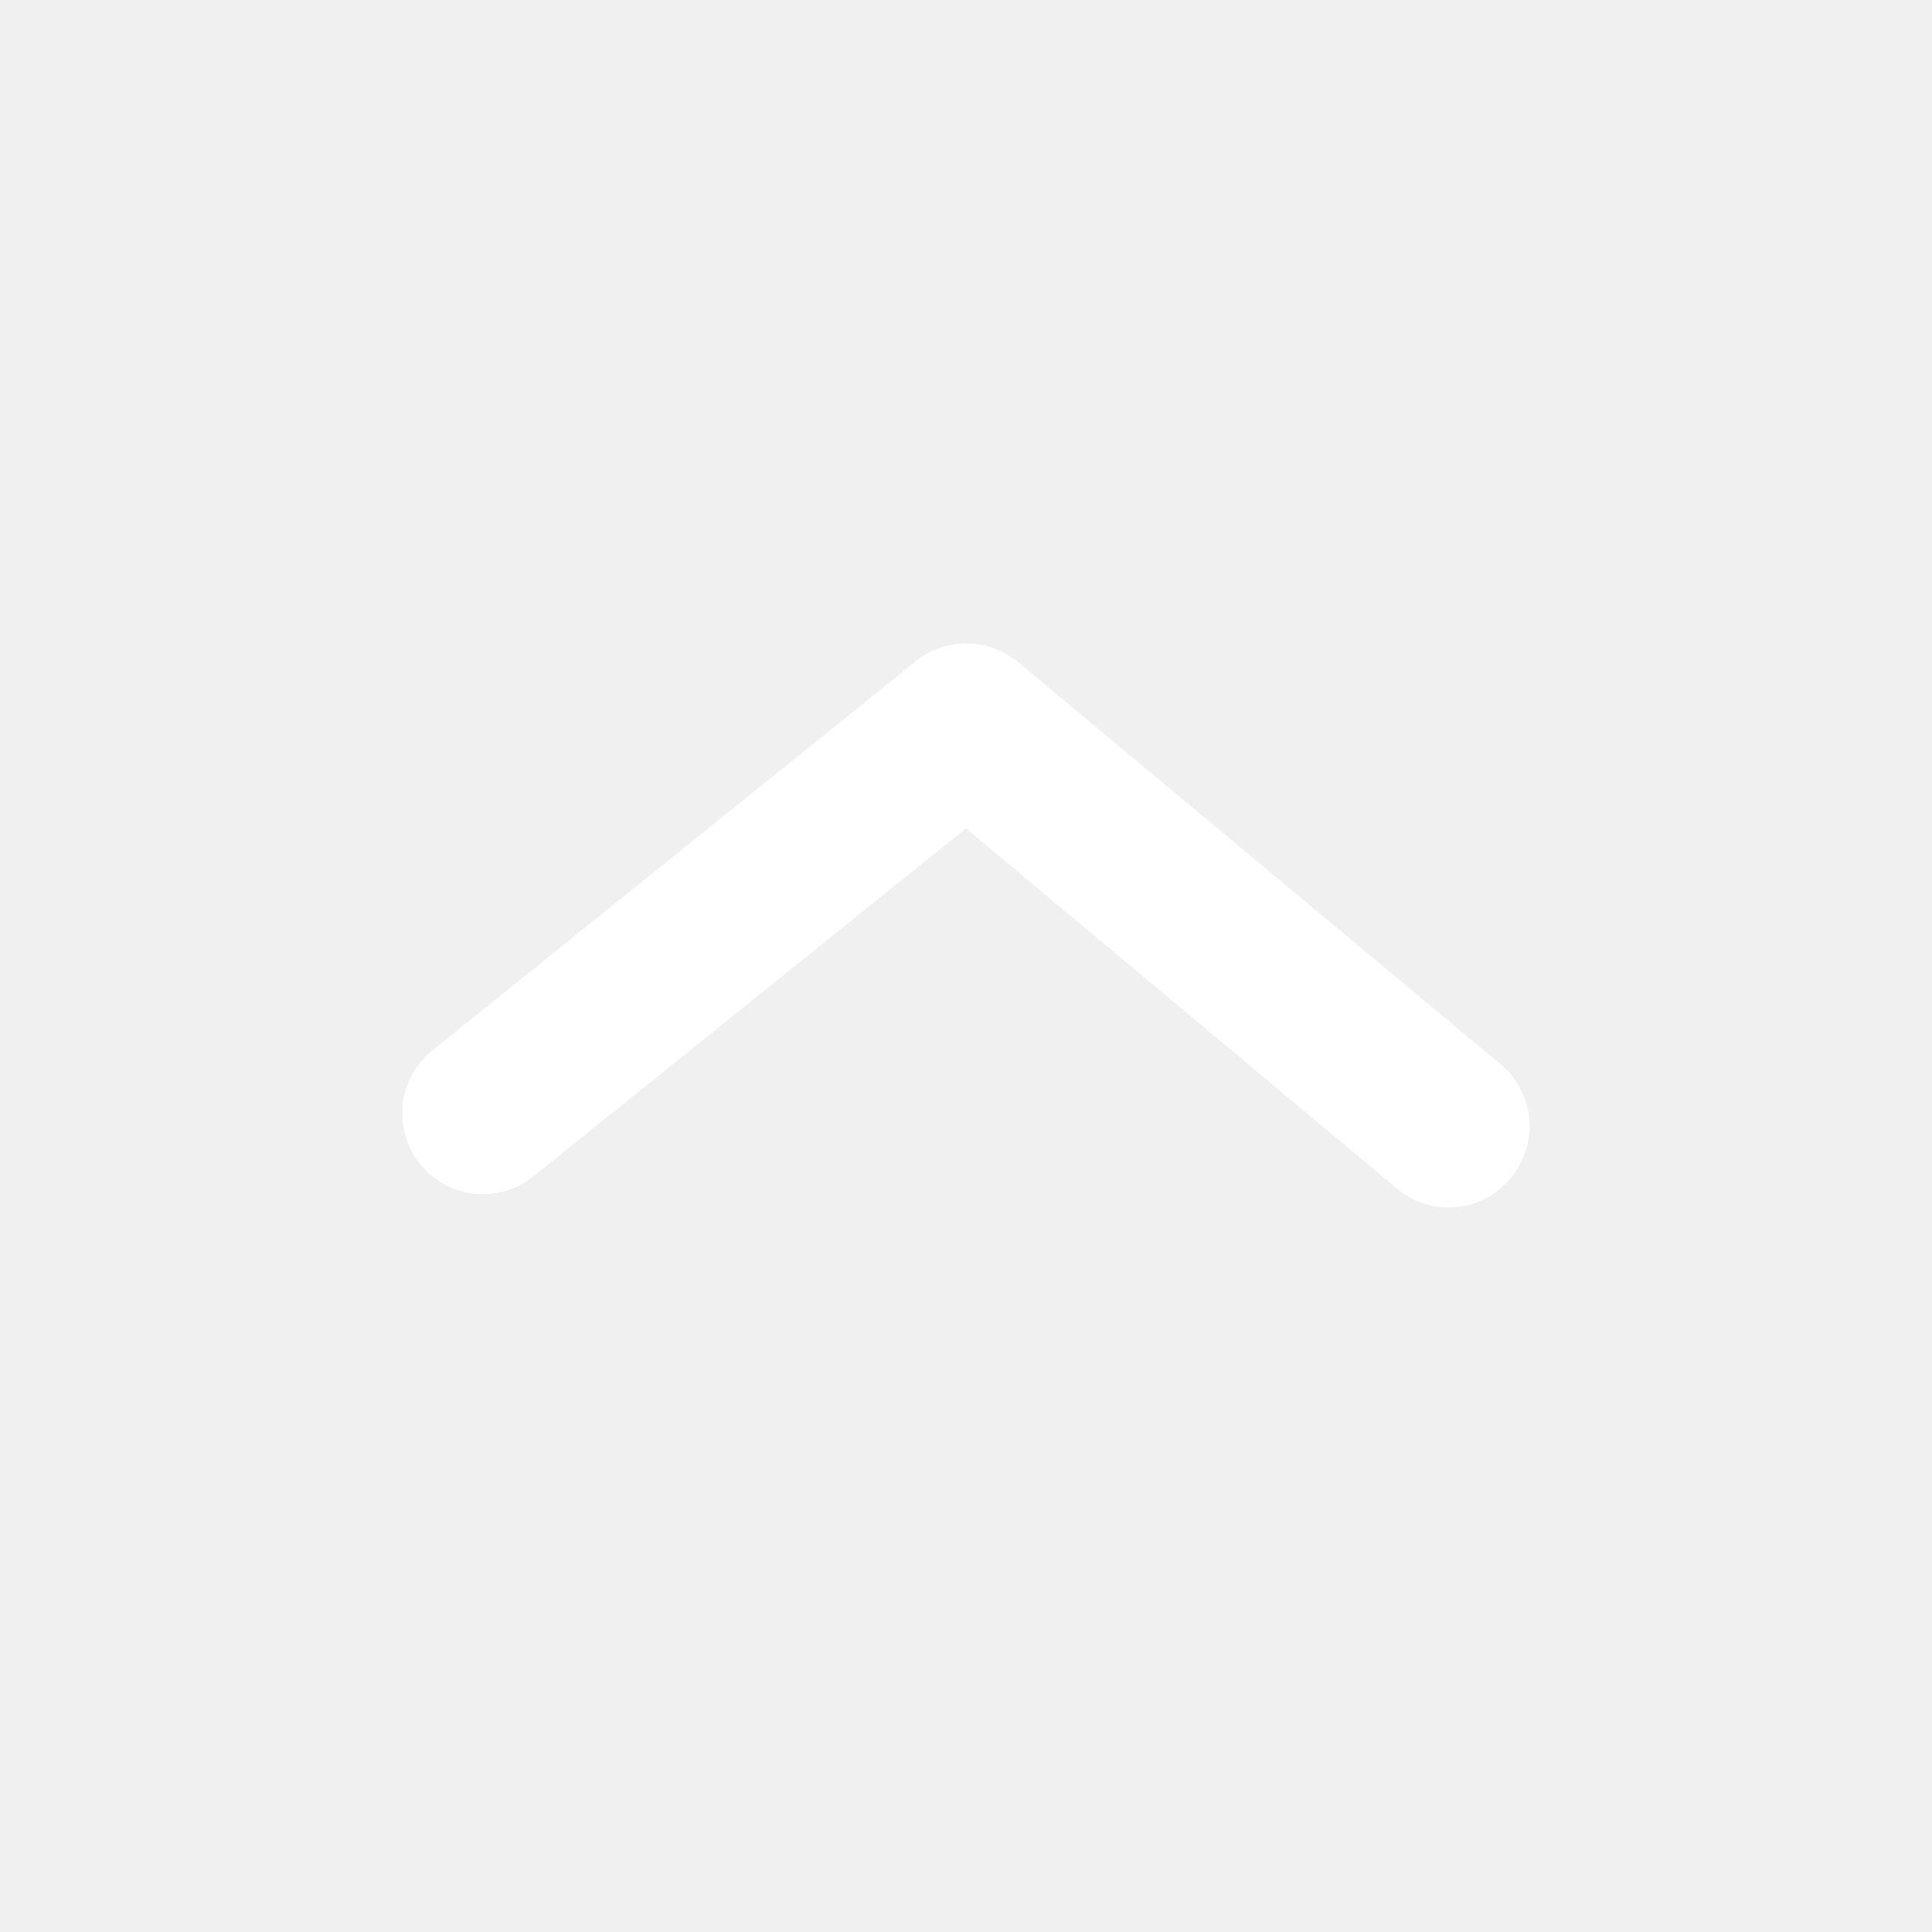
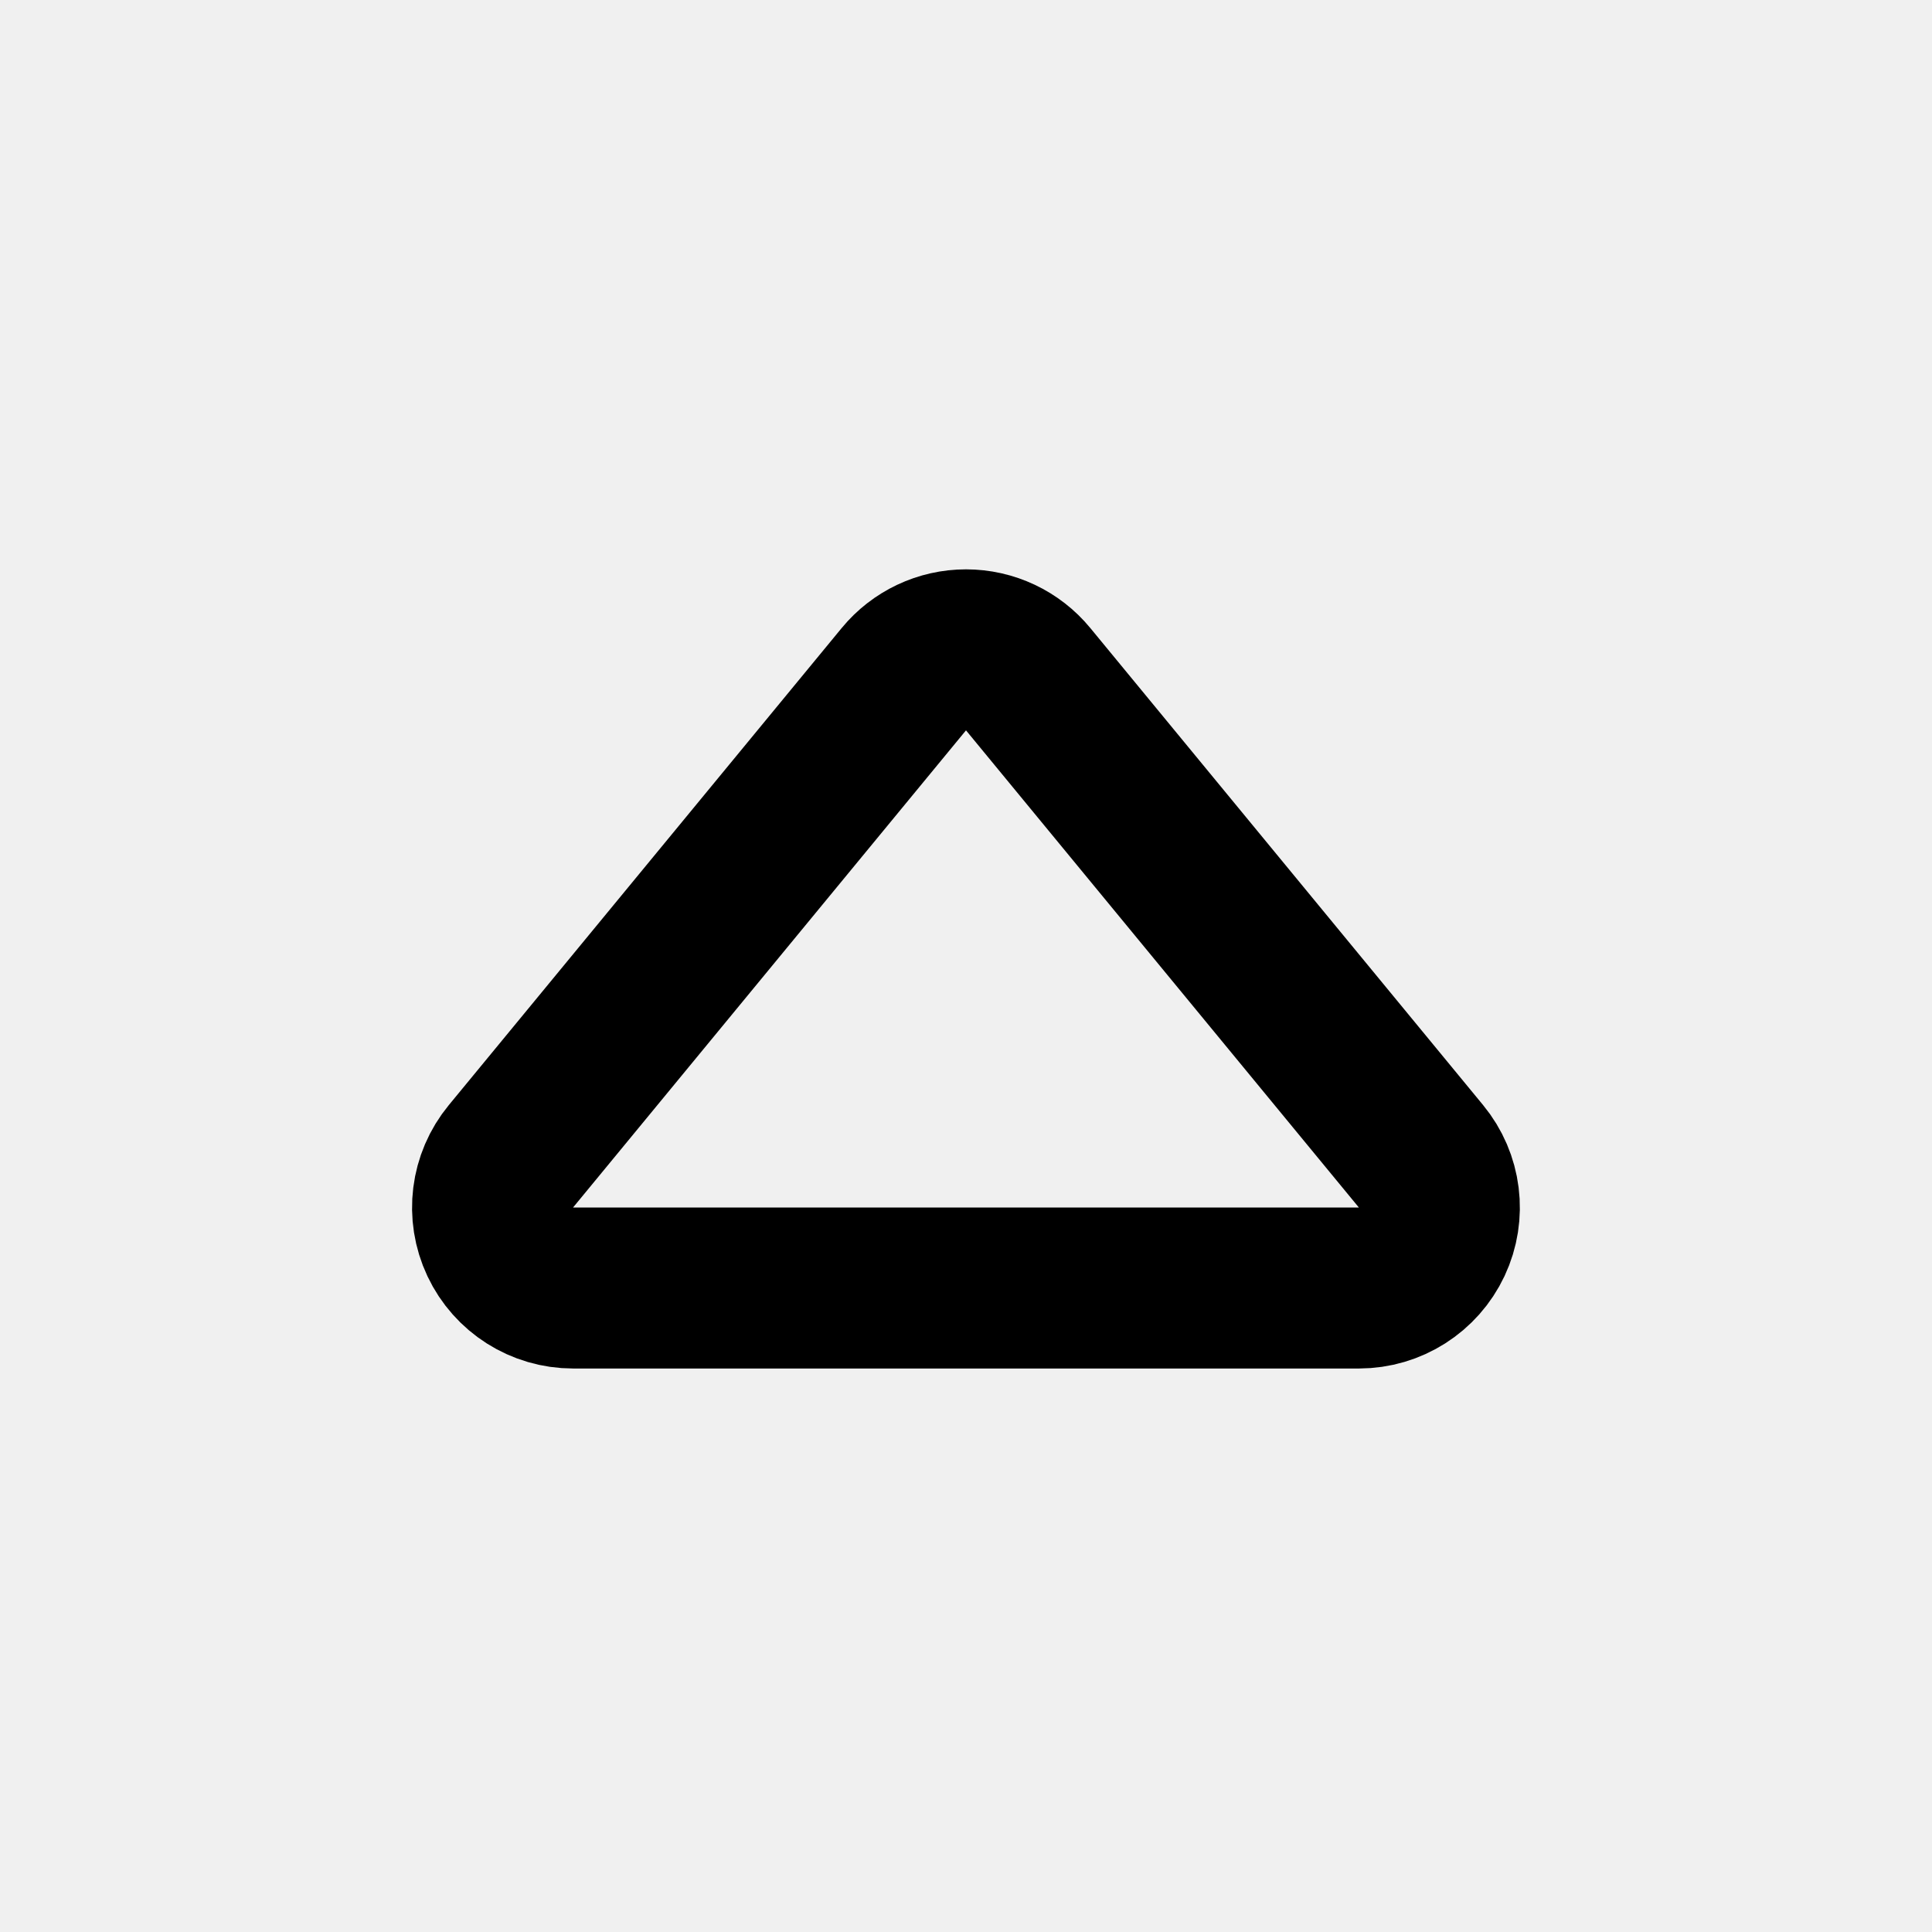
- <svg xmlns="http://www.w3.org/2000/svg" fill="#fff" width="800px" height="800px" viewBox="0 0 24 24">
-   <g data-name="Layer 2">
-     <g data-name="arrow-ios-upward">
-       <rect width="24" height="24" transform="rotate(180 12 12)" opacity="0" />
-       <path d="M18 15a1 1 0 0 1-.64-.23L12 10.29l-5.37 4.32a1 1 0 0 1-1.41-.15 1 1 0 0 1 .15-1.41l6-4.83a1 1 0 0 1 1.27 0l6 5a1 1 0 0 1 .13 1.41A1 1 0 0 1 18 15z" />
-     </g>
-   </g>
+ <svg xmlns="http://www.w3.org/2000/svg" width="24" height="24" fill="none" viewBox="0 0 24 24">
+   <path stroke="currentColor" stroke-linecap="round" stroke-linejoin="round" stroke-width="2" d="M16.881 16H7.119a1 1 0 0 1-.772-1.636l4.881-5.927a1 1 0 0 1 1.544 0l4.88 5.927a1 1 0 0 1-.77 1.636Z" />
</svg>
